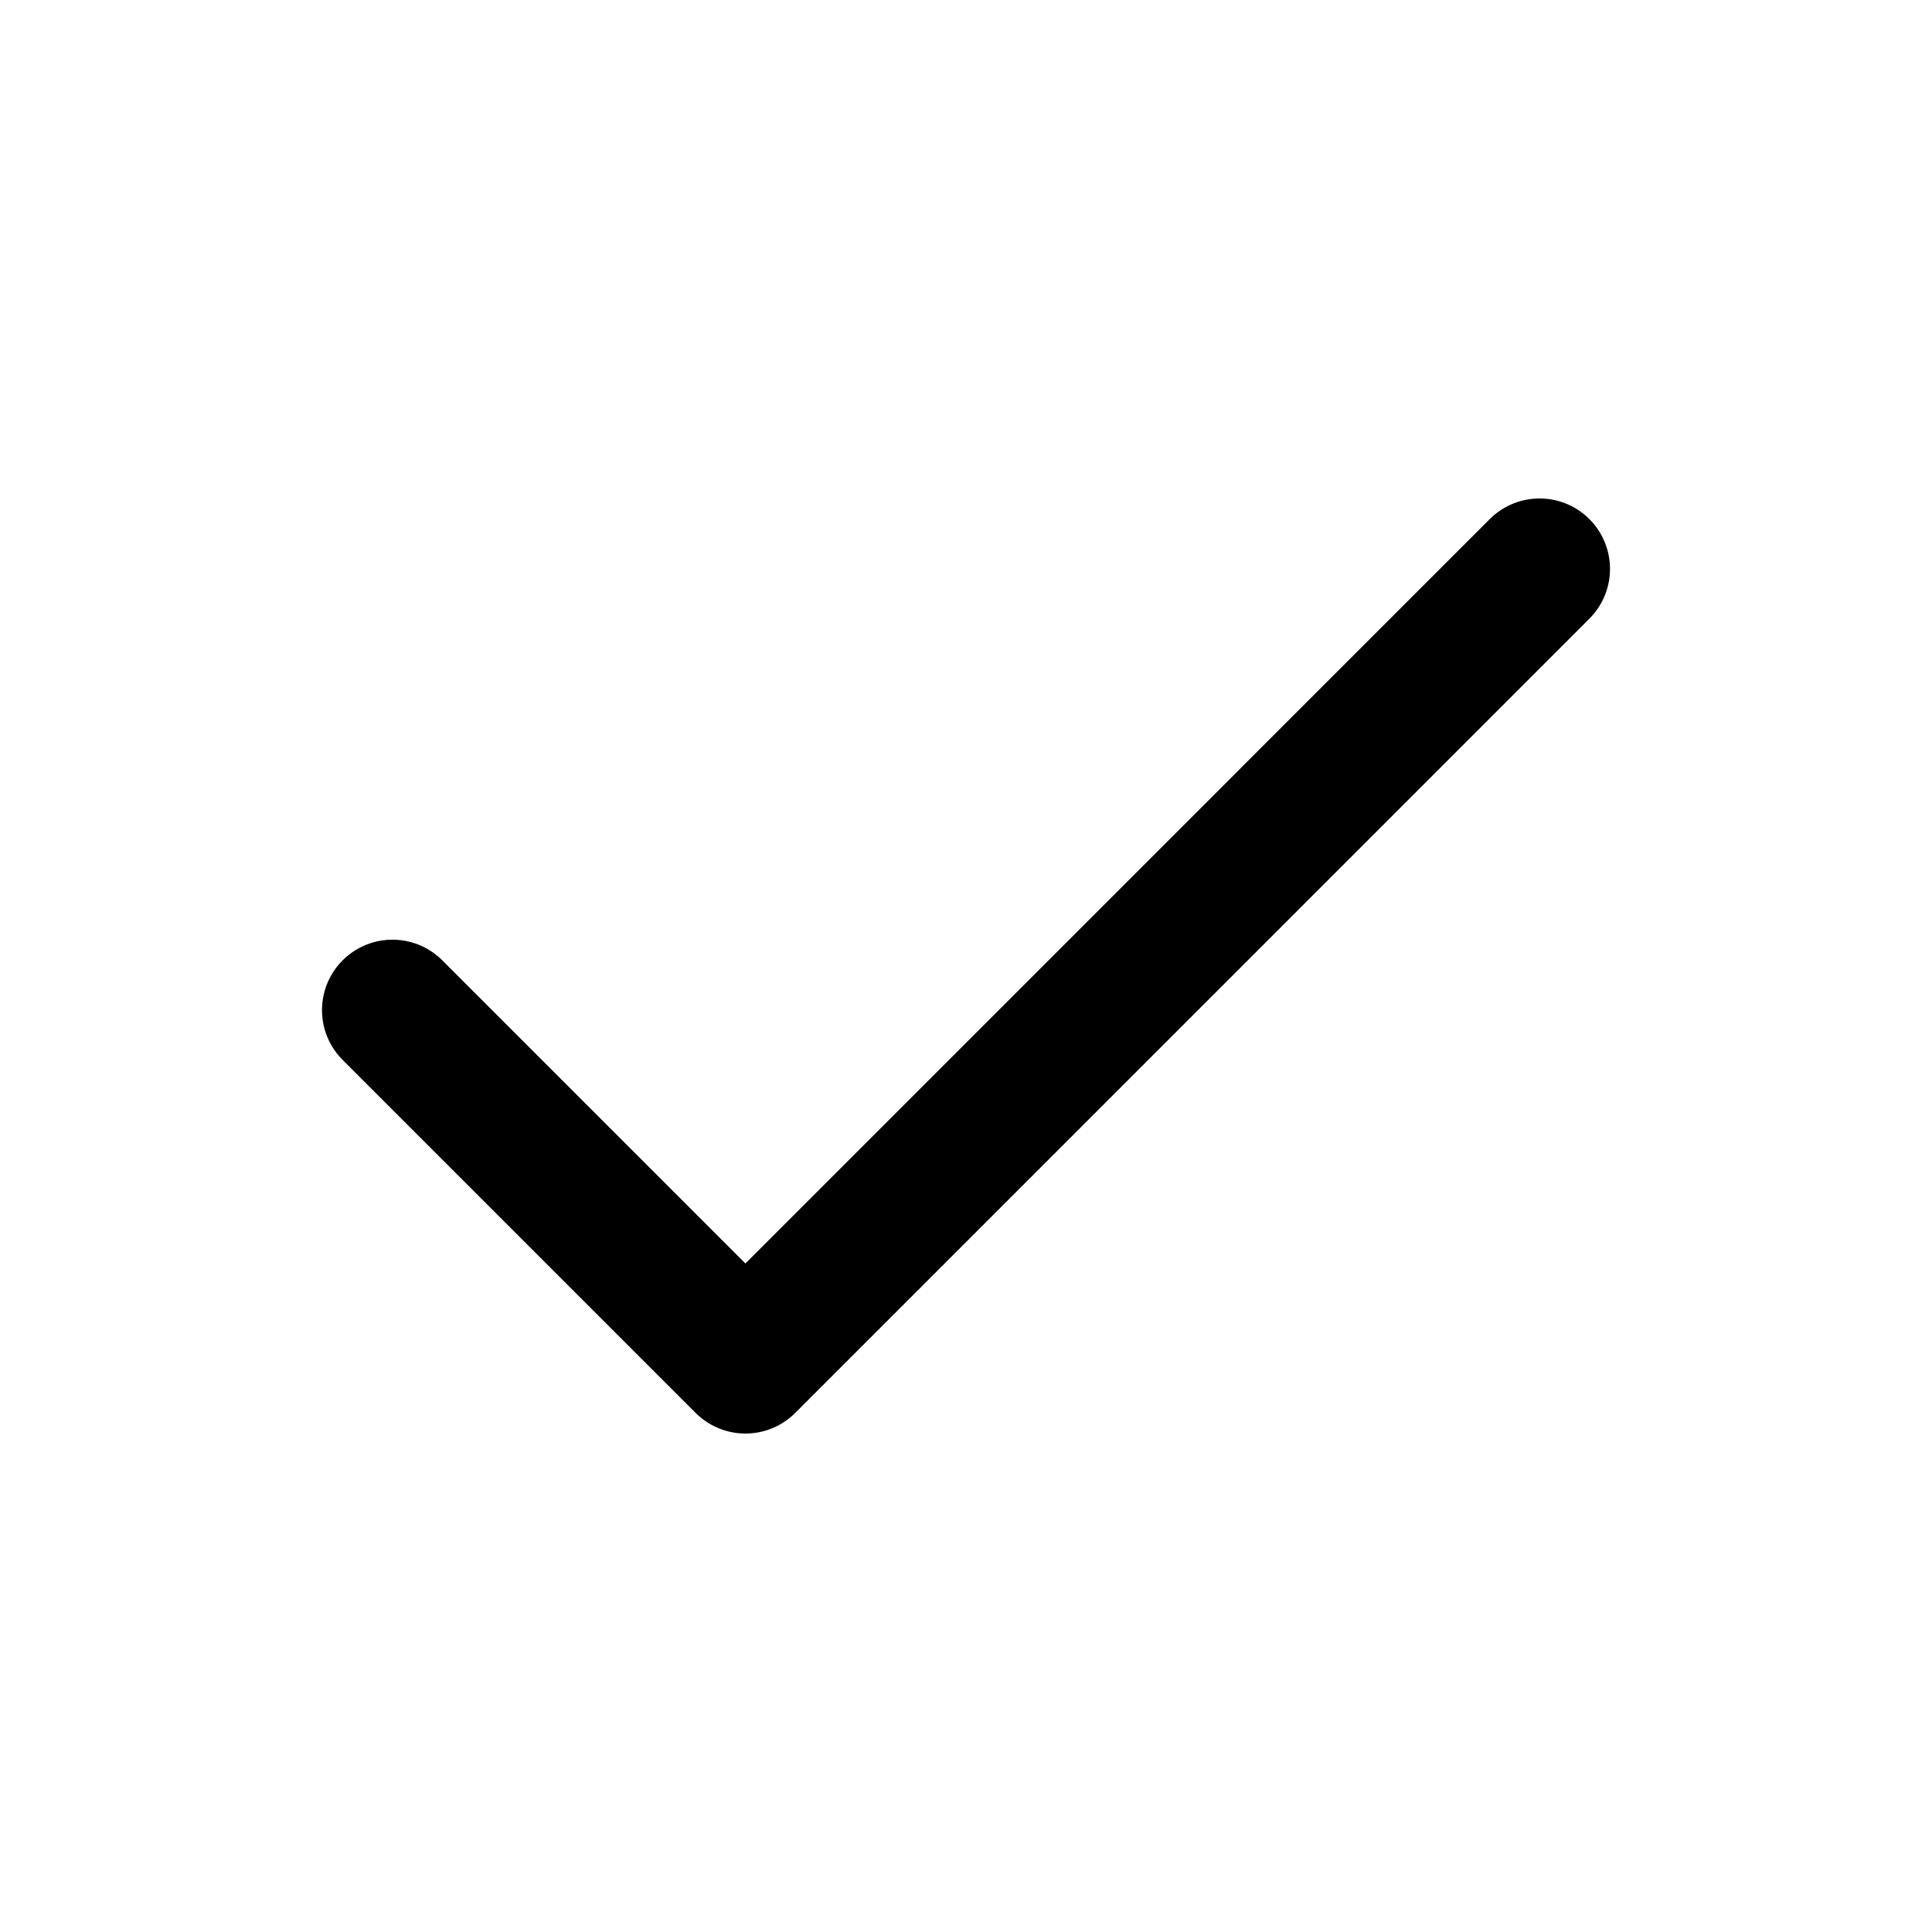
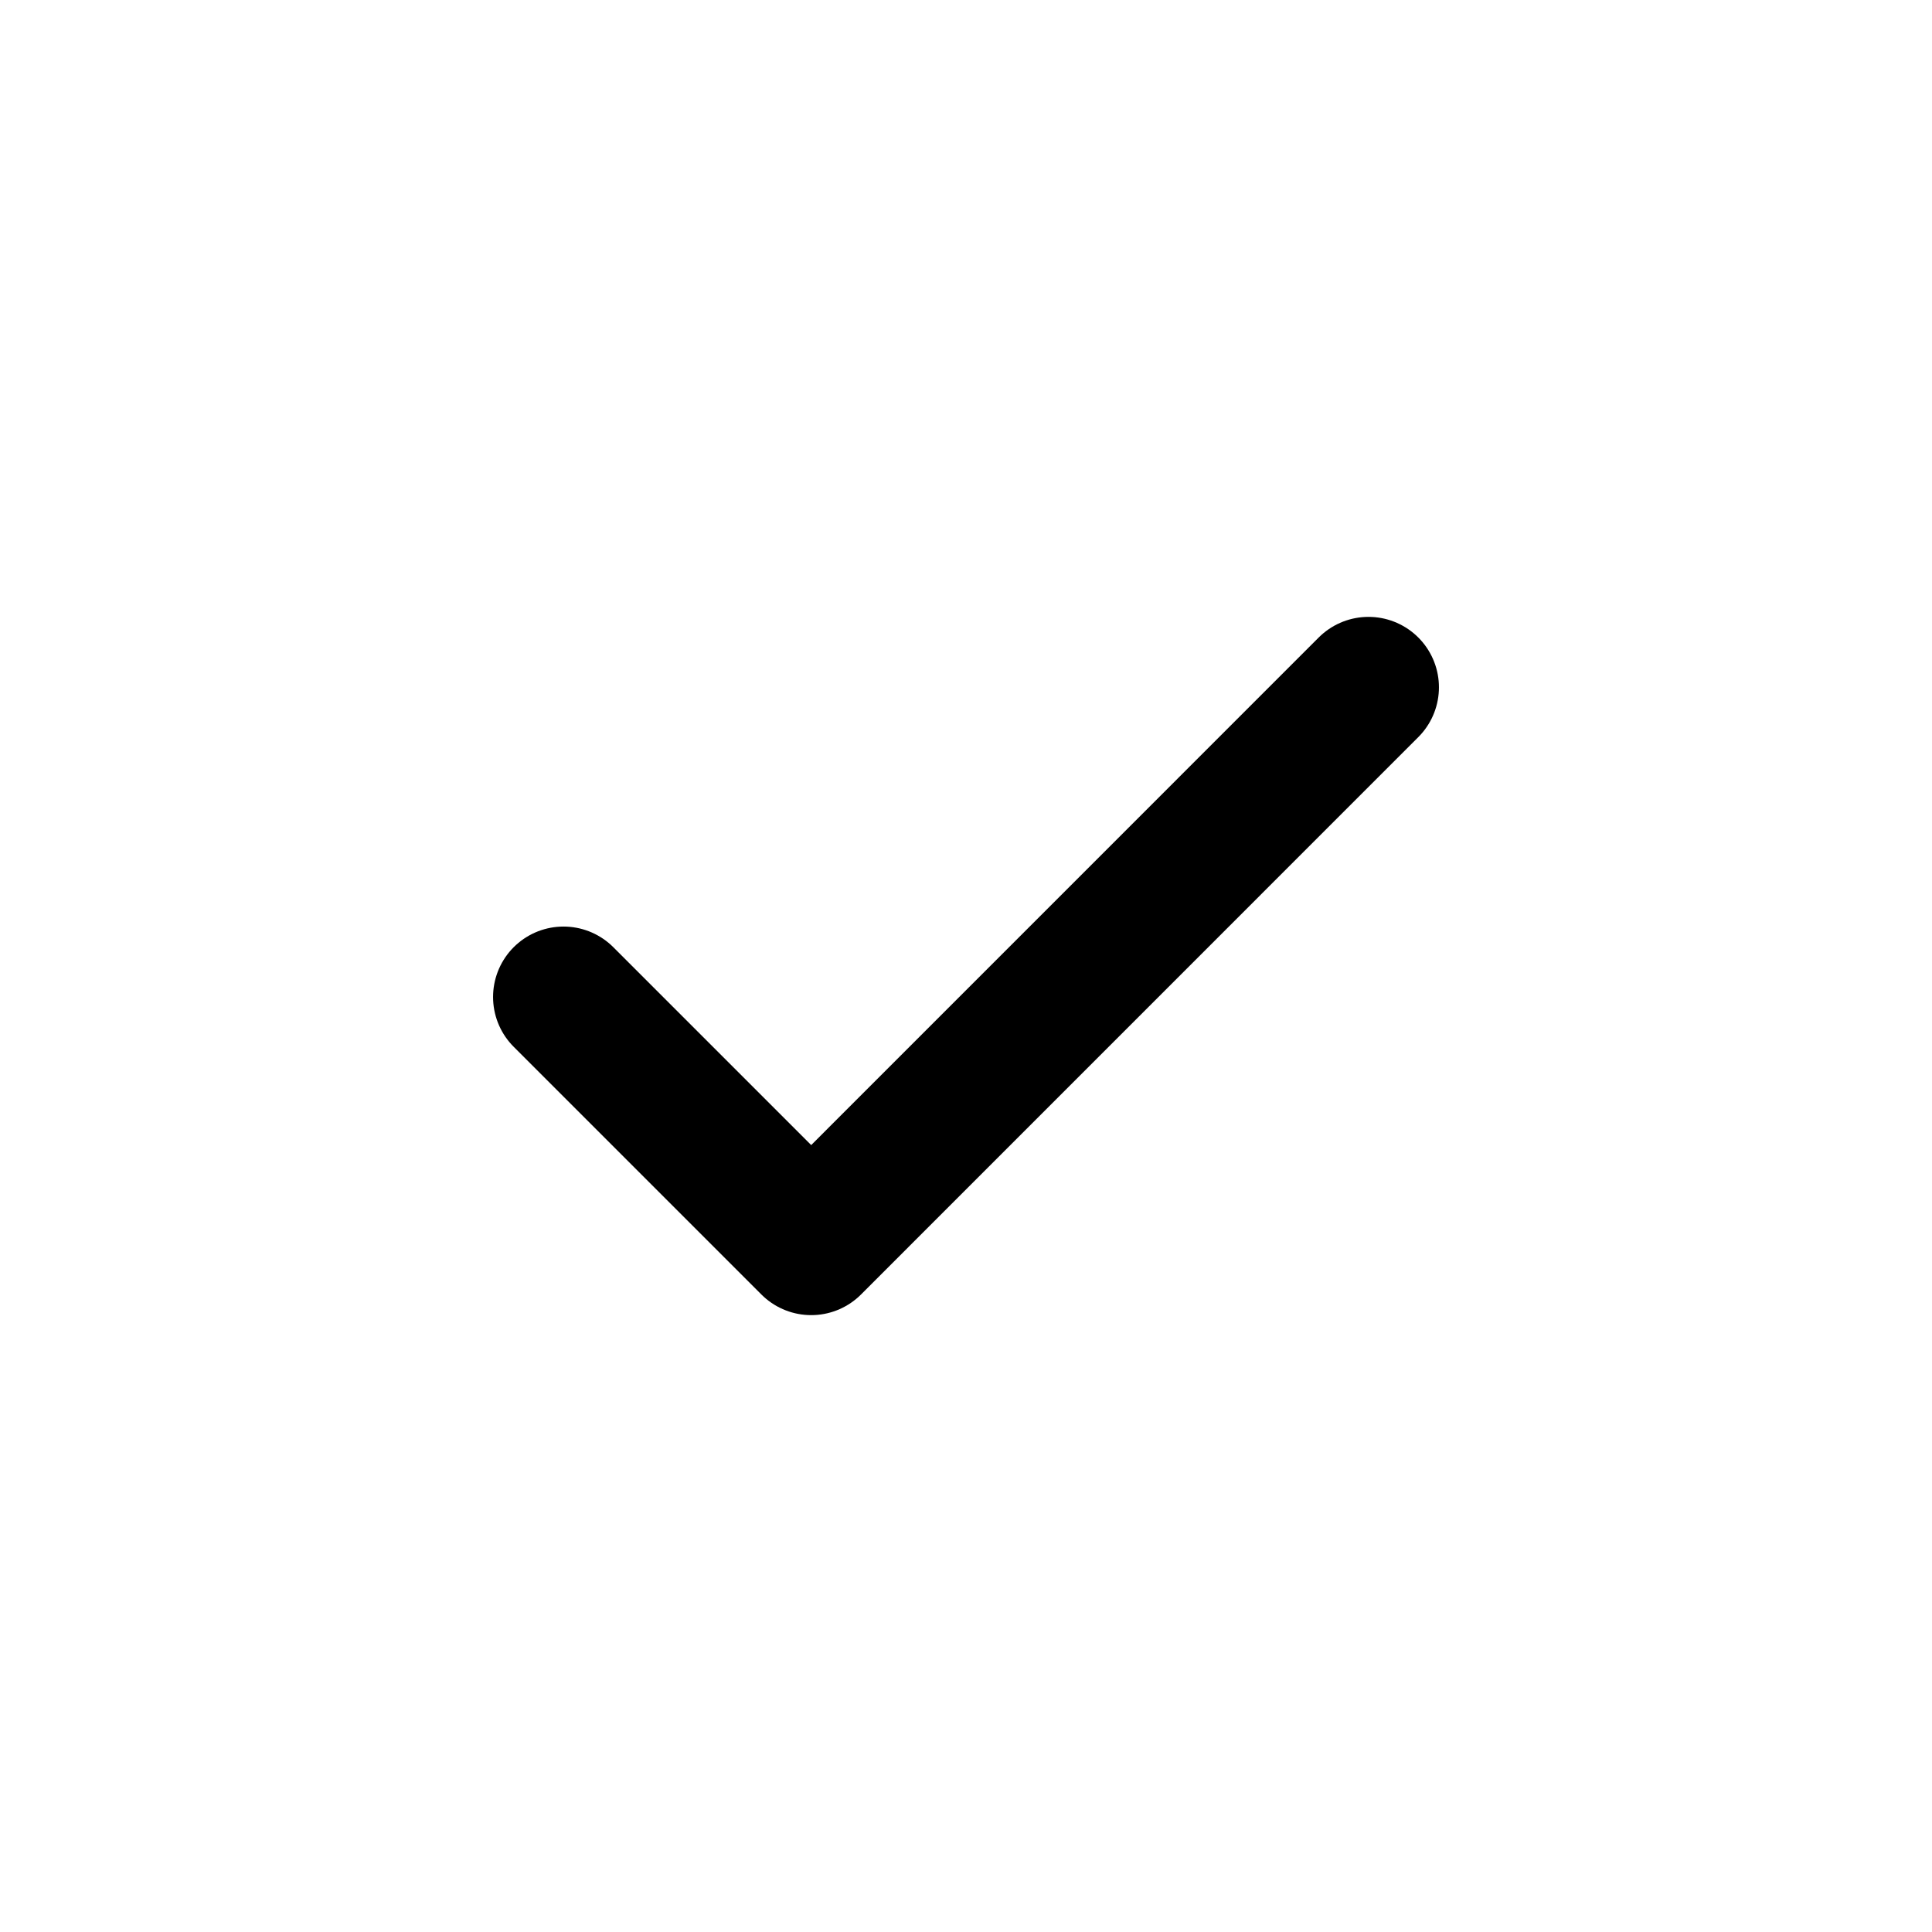
<svg xmlns="http://www.w3.org/2000/svg" viewBox="0 0 24 24" fill="none" stroke="currentColor" stroke-width="1.75" stroke-linecap="round" stroke-linejoin="round">
  <g data-part="body">
-     <path d="M4.875 12.548 9.26 16.933 19.125 7.067" />
+     <path d="M7 12.385 L10.077 15.462 L17 8.538" />
  </g>
</svg>
